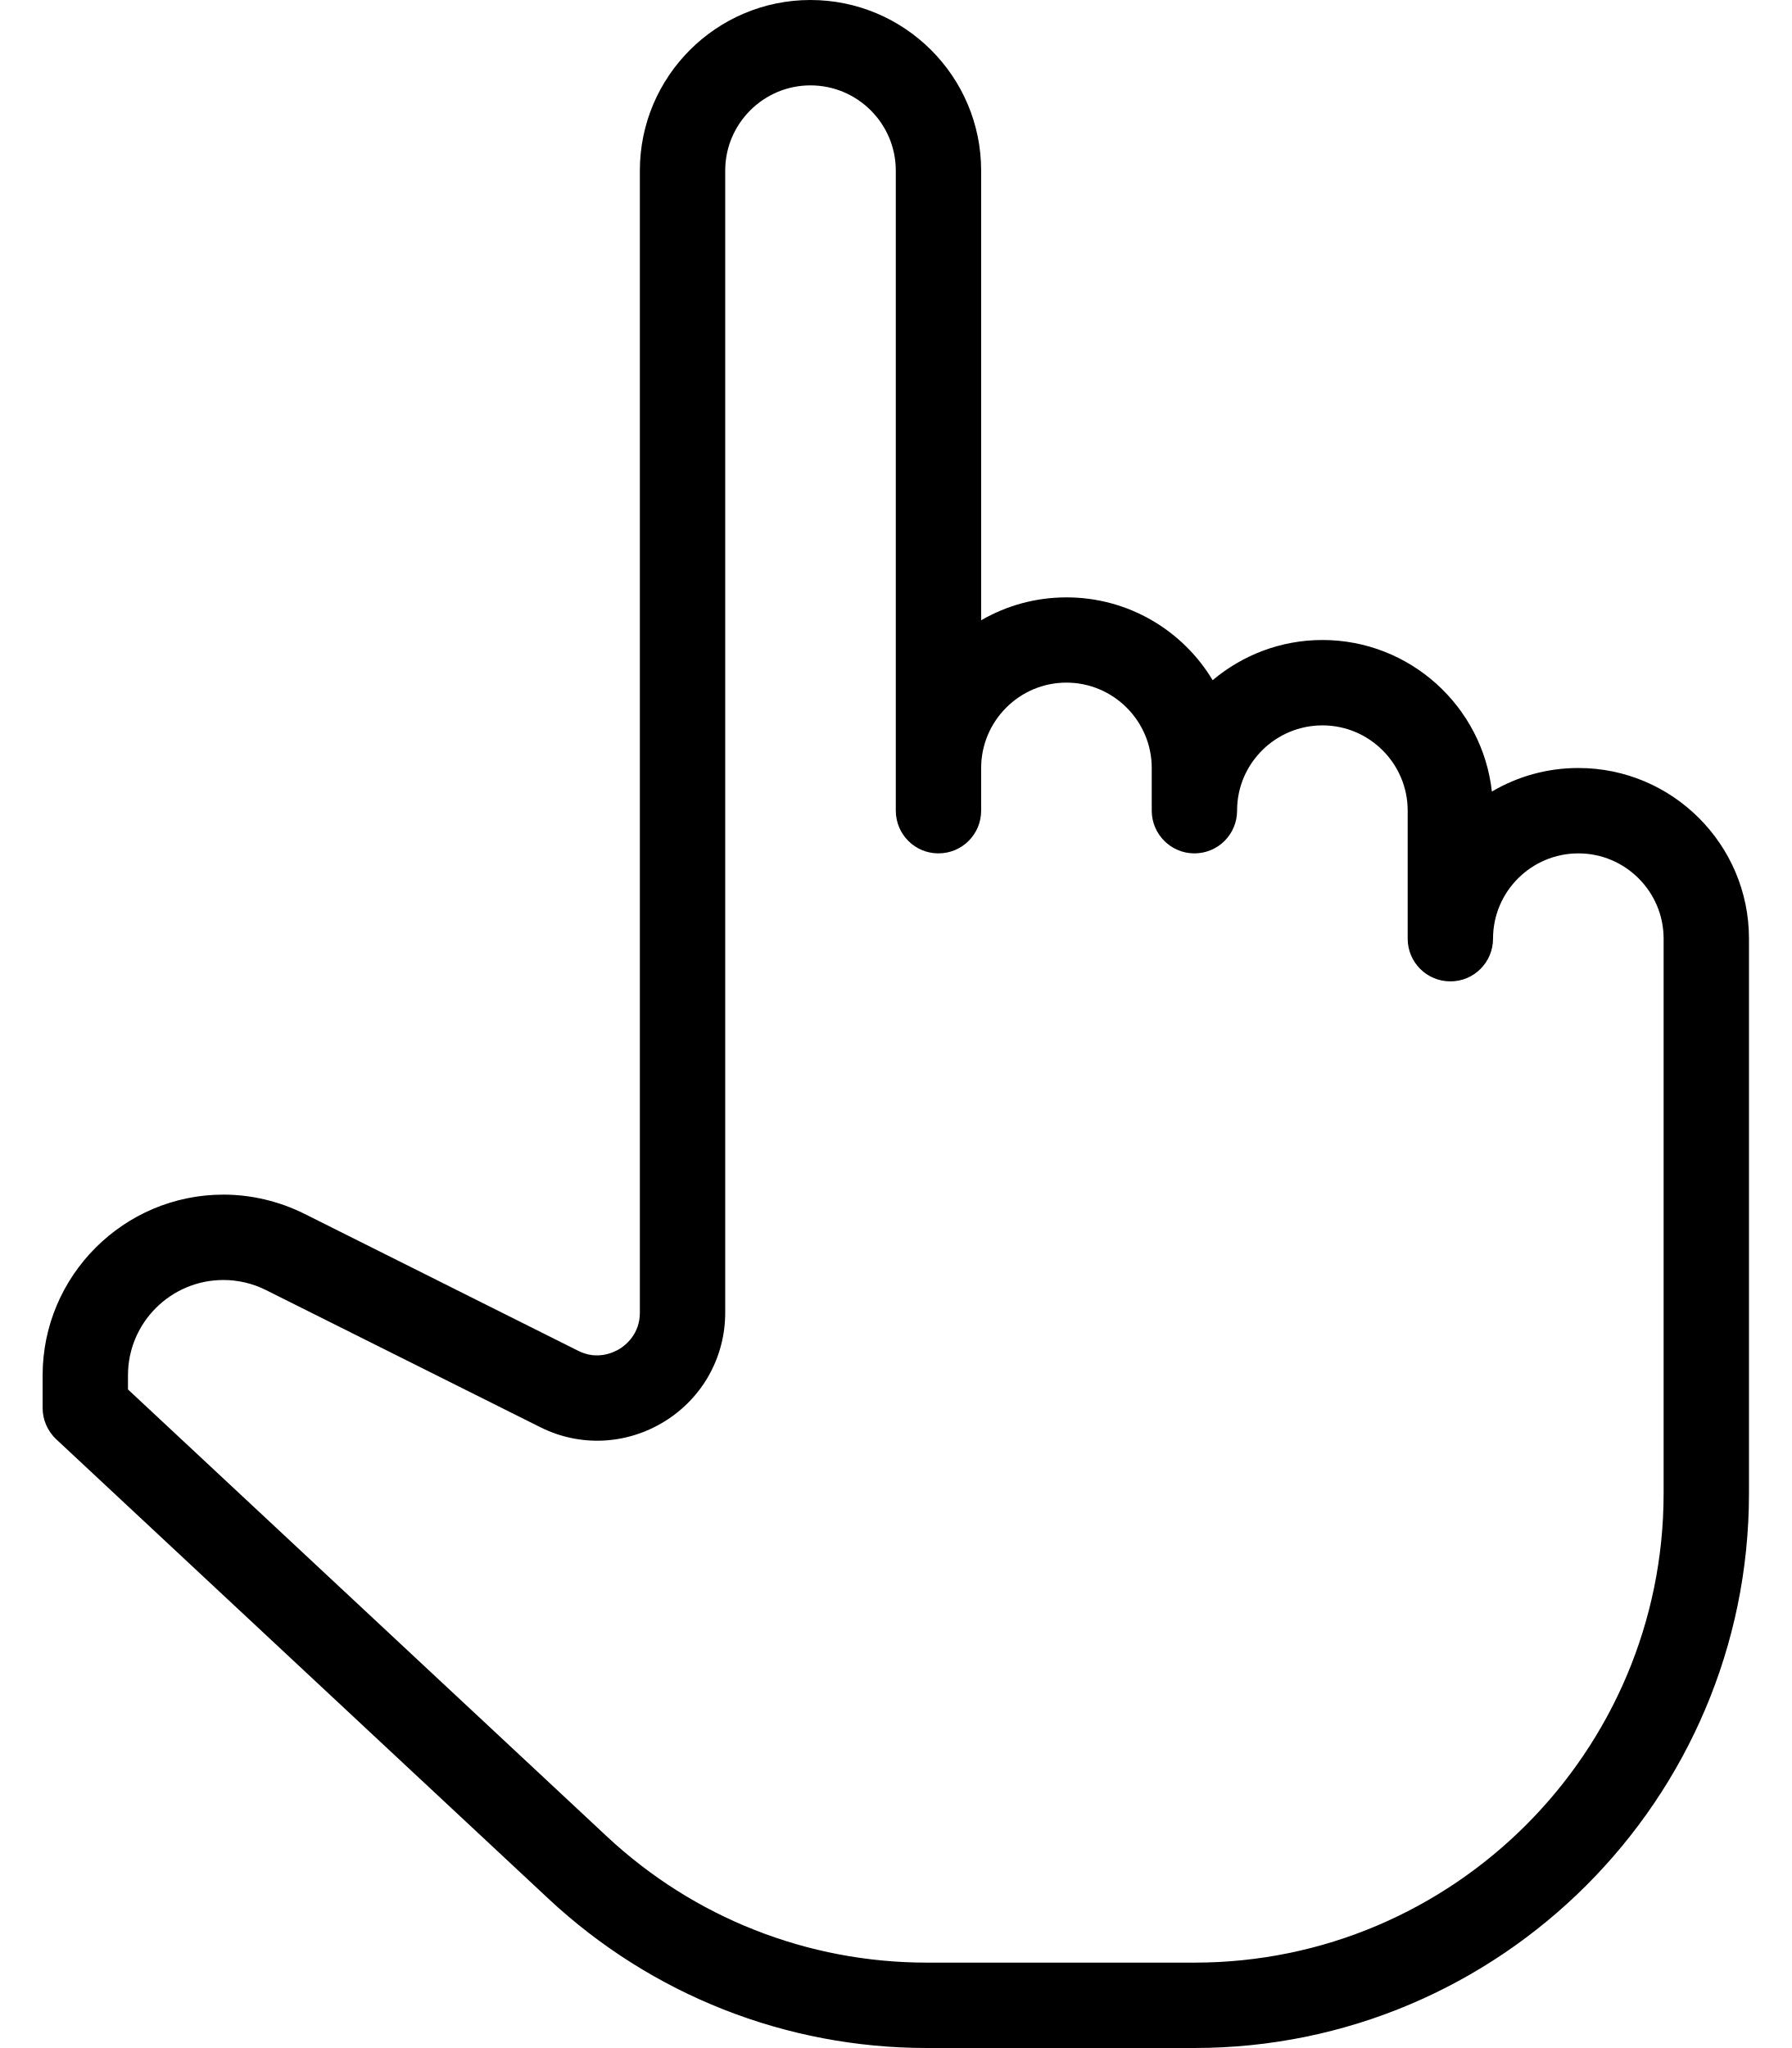
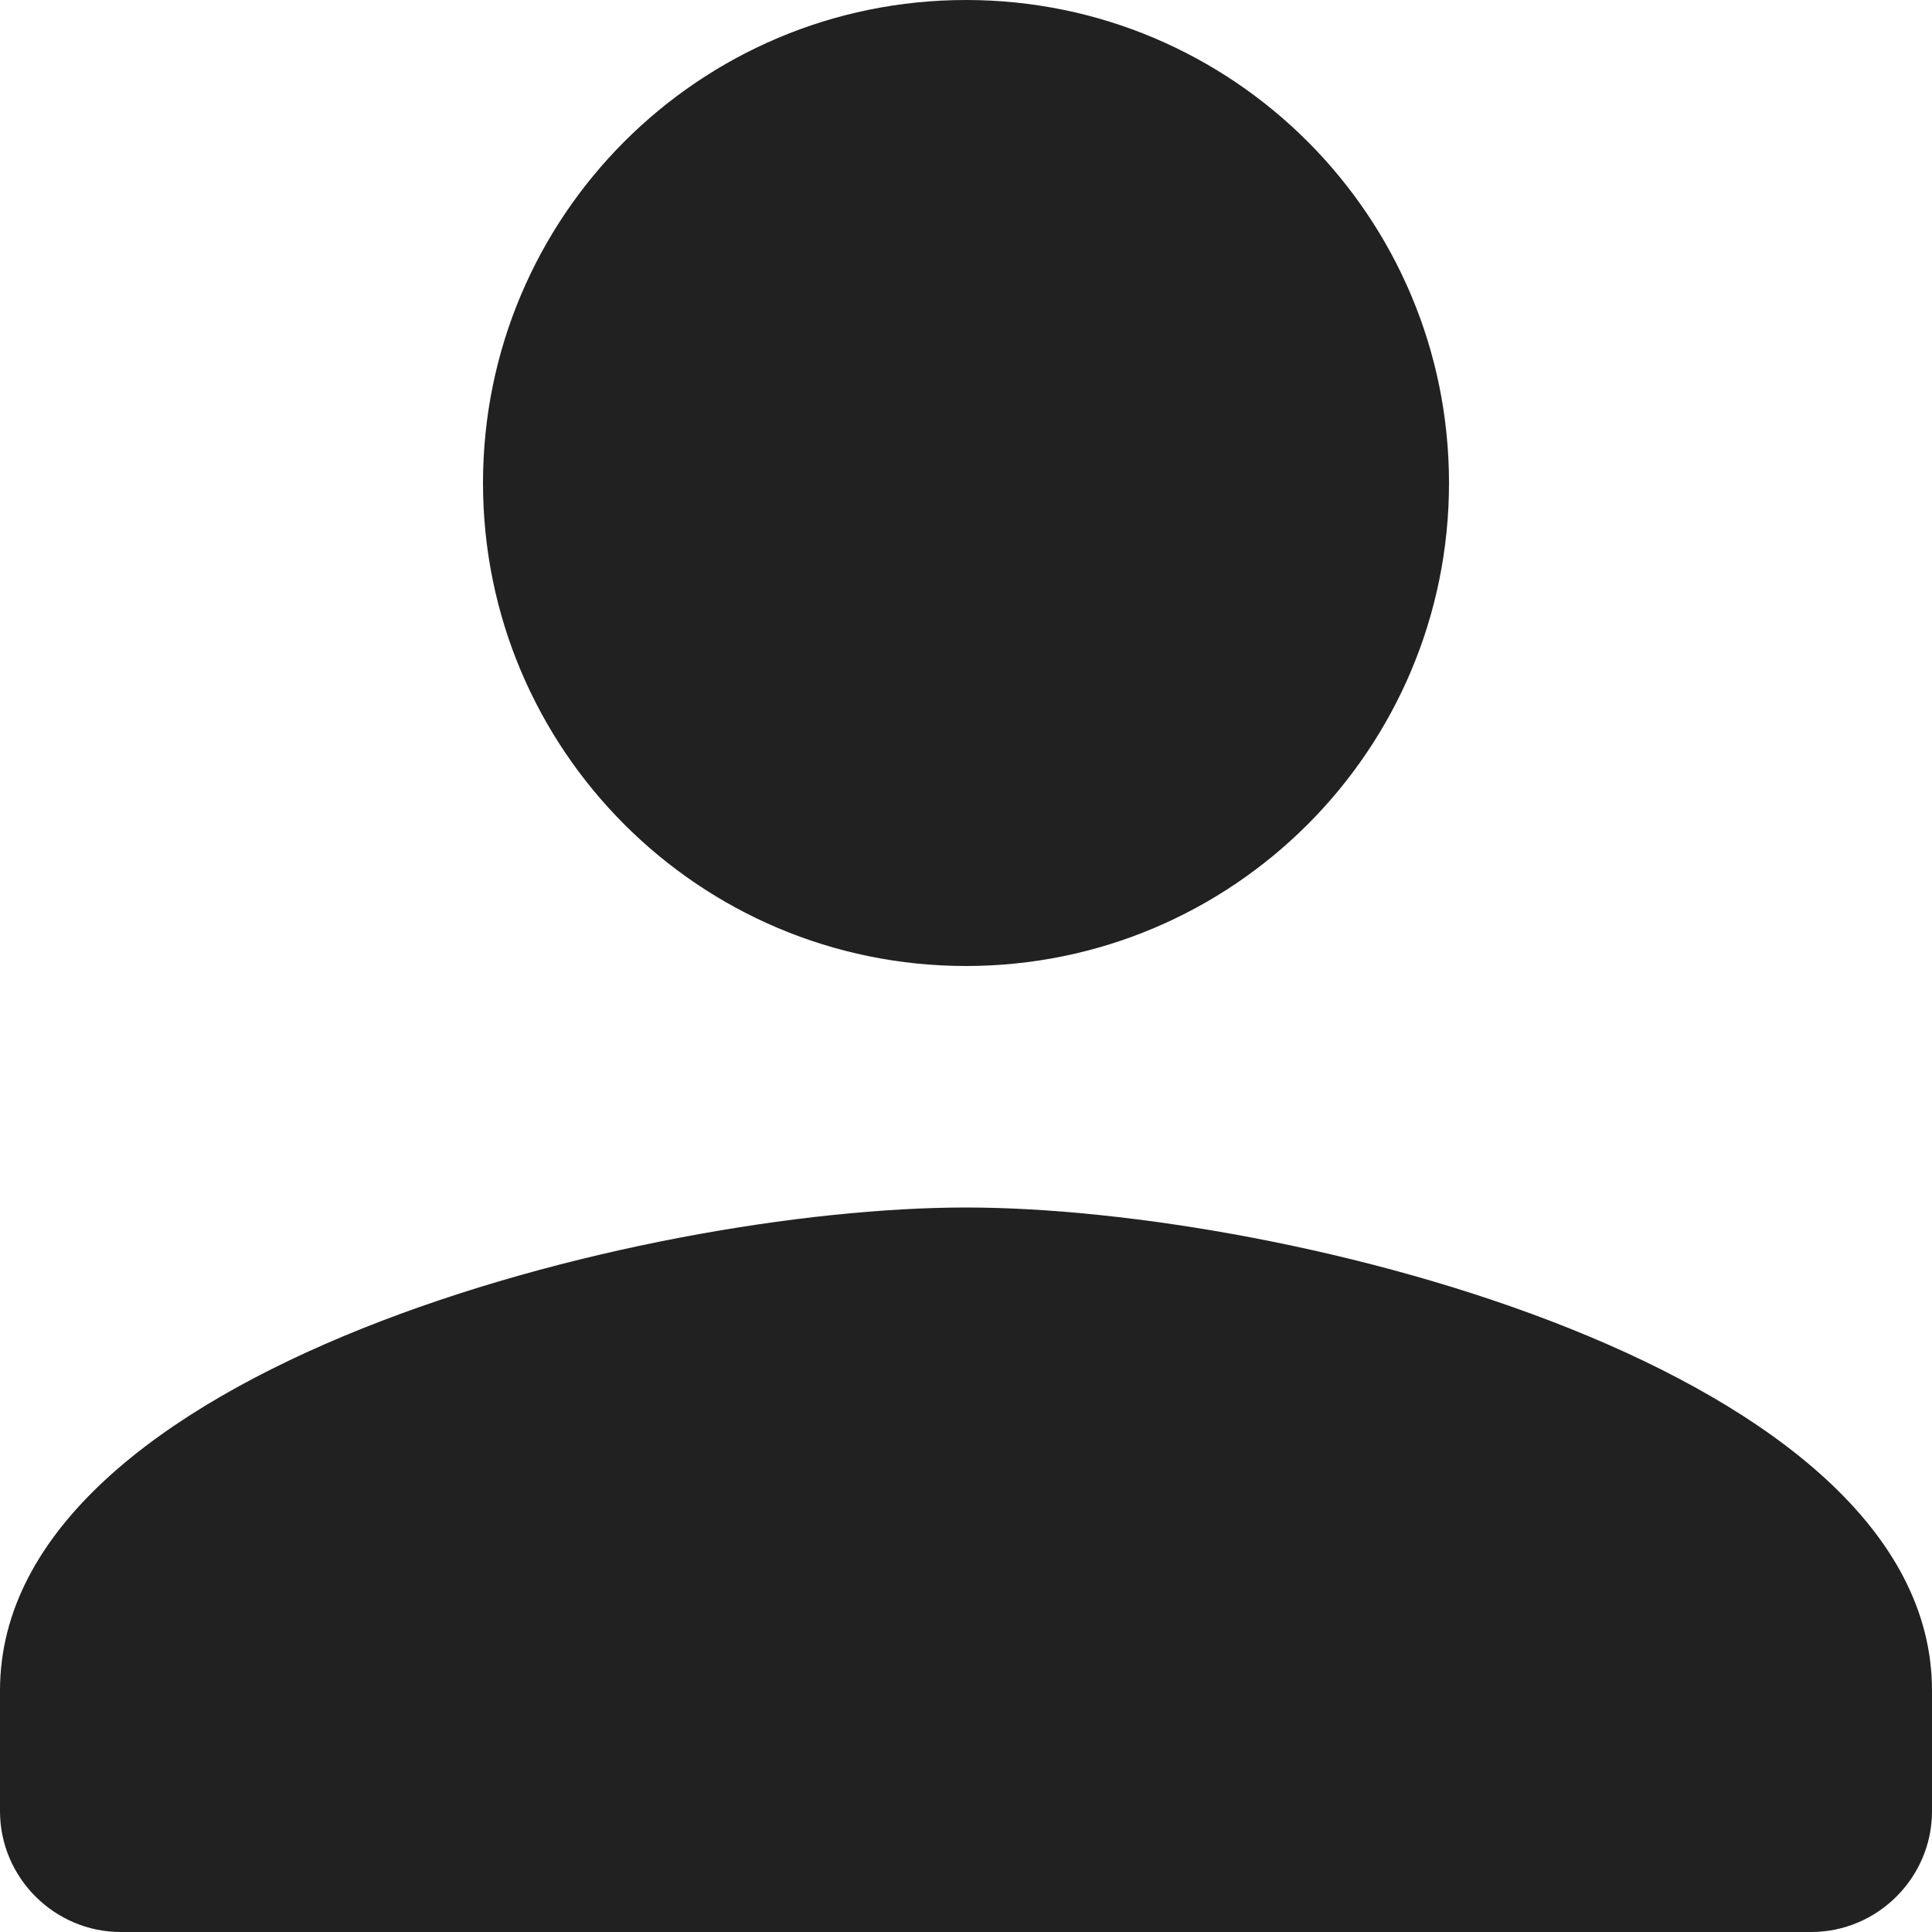
- <svg xmlns="http://www.w3.org/2000/svg" width="14" height="16" viewBox="0 0 14 16" fill="none">
-   <path d="M12.334 6C12.087 6 11.857 6.067 11.658 6.184C11.584 5.519 11.018 5 10.334 5C10.008 5 9.709 5.118 9.476 5.314C9.243 4.926 8.818 4.667 8.334 4.667C8.091 4.667 7.863 4.732 7.667 4.846V1.333C7.667 0.598 7.069 0 6.333 0C5.598 0 5 0.598 5 1.333V10.255C5 10.422 4.889 10.509 4.842 10.538C4.794 10.567 4.666 10.628 4.518 10.553L2.377 9.482C2.182 9.385 1.964 9.333 1.746 9.333C0.967 9.333 0.333 9.967 0.333 10.745V11C0.333 11.092 0.372 11.181 0.439 11.244L4.287 14.835C5.092 15.586 6.142 16 7.243 16H9.333C11.723 16 13.667 14.056 13.667 11.667V7.333C13.667 6.598 13.069 6 12.334 6ZM13 11.667C13 13.688 11.355 15.333 9.334 15.333H7.243C6.312 15.333 5.423 14.983 4.742 14.347L1 10.855V10.745C1 10.334 1.334 10 1.746 10C1.861 10 1.976 10.027 2.079 10.079L4.22 11.149C4.532 11.306 4.896 11.288 5.193 11.105C5.489 10.922 5.667 10.604 5.667 10.255V1.333C5.667 0.966 5.966 0.667 6.333 0.667C6.701 0.667 7 0.966 7 1.333V6.333C7 6.518 7.149 6.667 7.333 6.667C7.518 6.667 7.667 6.518 7.667 6.333V6C7.667 5.633 7.966 5.333 8.333 5.333C8.701 5.333 9 5.633 9 6V6.333C9 6.334 9 6.335 9 6.335C9.001 6.518 9.15 6.667 9.333 6.667C9.518 6.667 9.667 6.518 9.667 6.333V6.328C9.669 5.963 9.968 5.667 10.334 5.667C10.701 5.667 11 5.966 11 6.333V7.333C11 7.518 11.149 7.667 11.334 7.667C11.518 7.667 11.667 7.518 11.667 7.333C11.667 6.966 11.966 6.667 12.334 6.667C12.701 6.667 13 6.966 13 7.333V11.667Z" fill="black" />
+ <svg xmlns="http://www.w3.org/2000/svg" width="12" height="12" viewBox="0 0 12 12" fill="none">
+   <path d="M6 6C7.657 6 9 4.657 9 3C9 1.343 7.657 0 6 0C4.343 0 3 1.343 3 3C3 4.657 4.343 6 6 6ZM6 7.5C3.998 7.5 0 8.505 0 10.5V11.25C0 11.662 0.338 12 0.75 12H11.25C11.662 12 12 11.662 12 11.25V10.5C12 8.505 8.002 7.5 6 7.5Z" fill="#212121" />
</svg>
